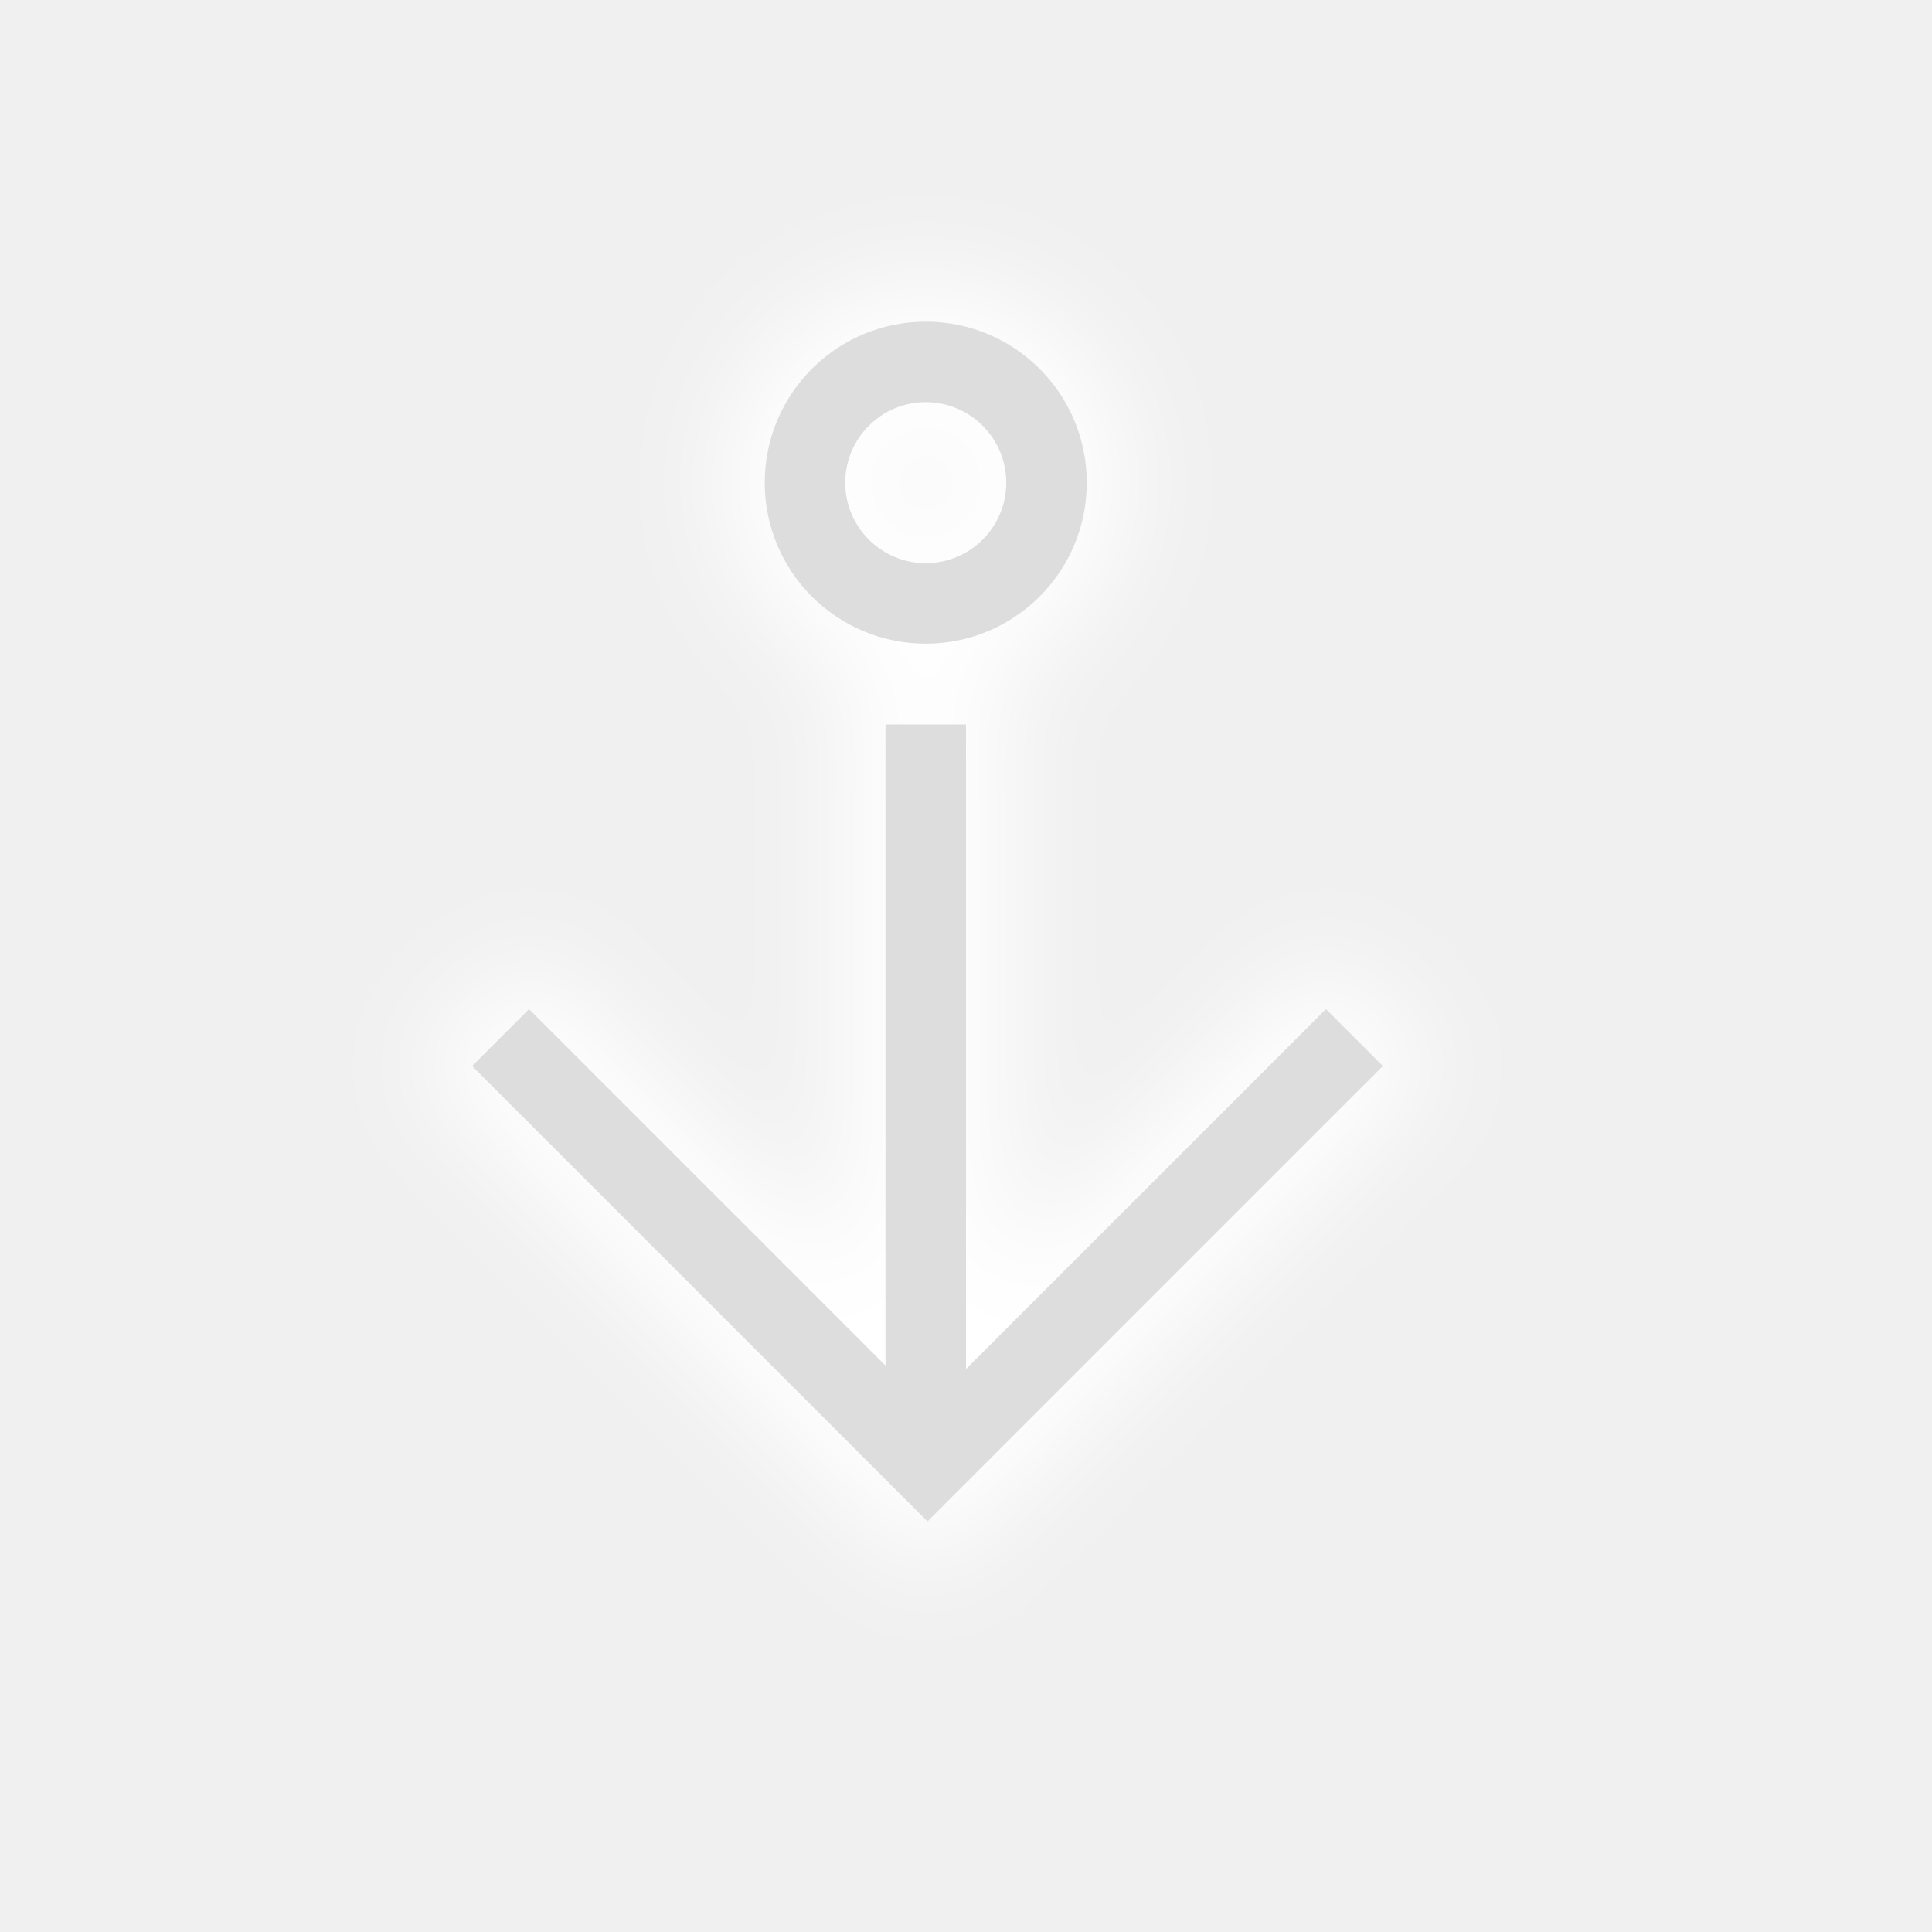
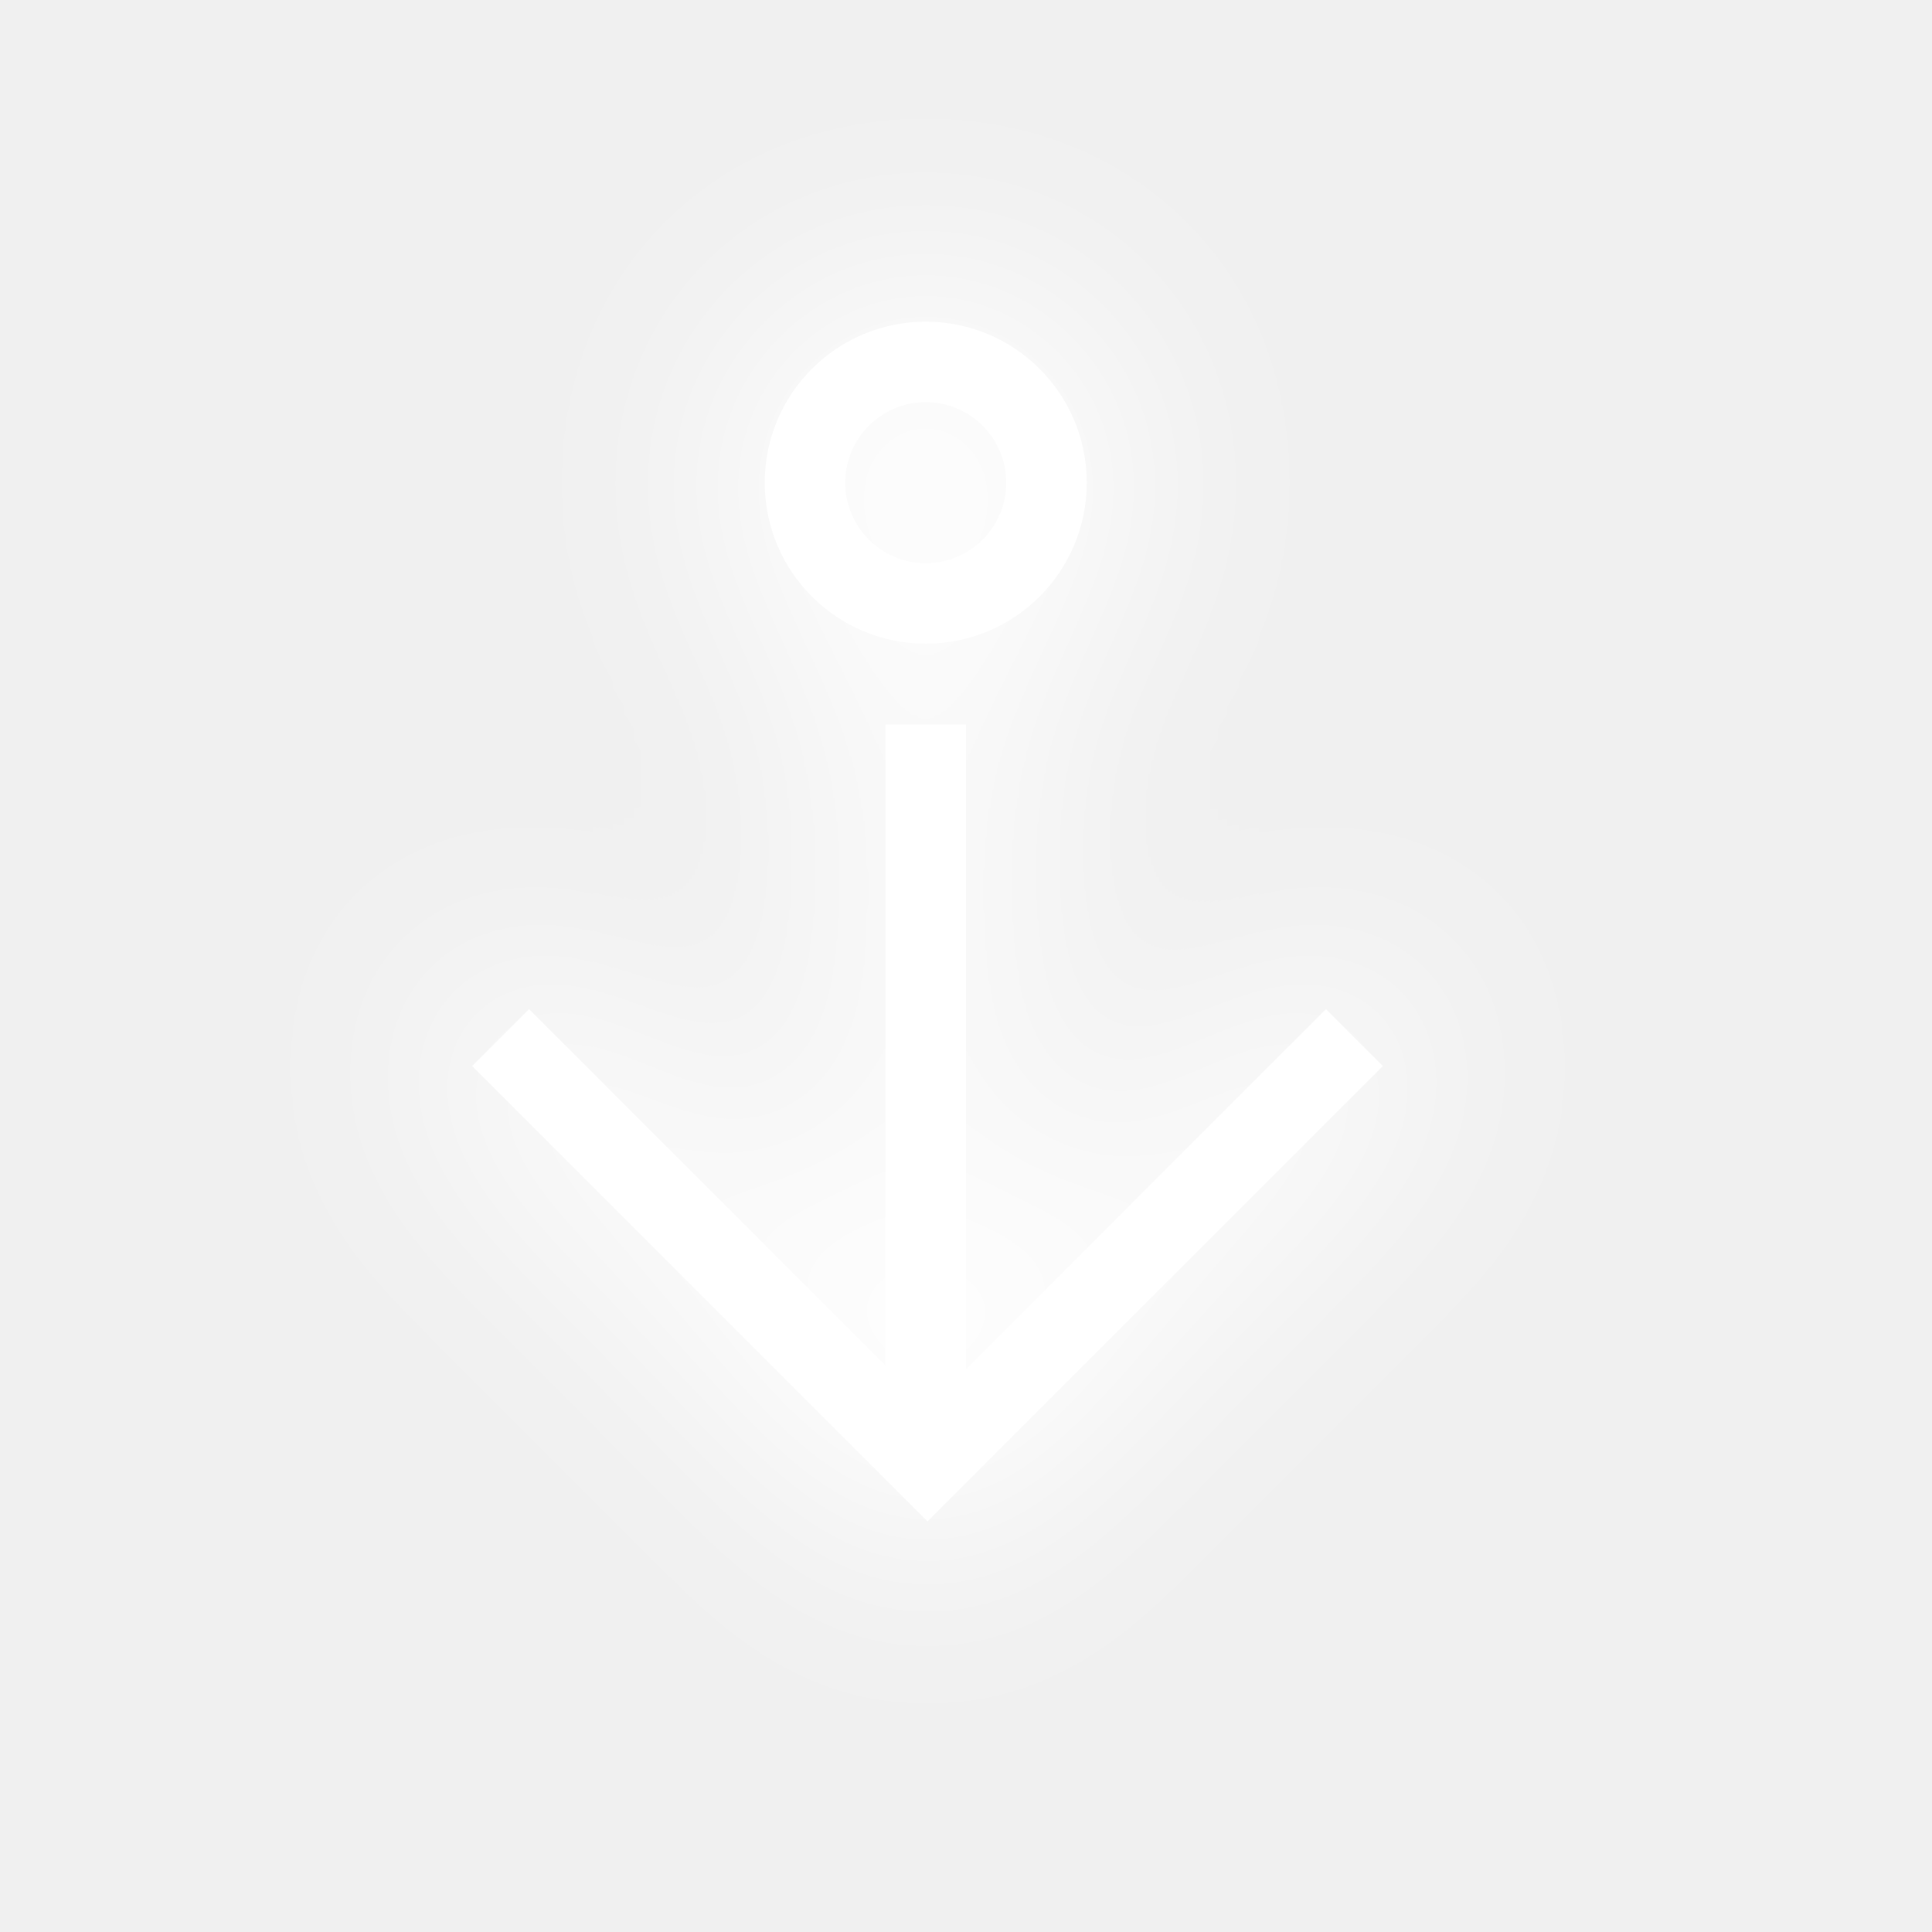
<svg xmlns="http://www.w3.org/2000/svg" width="24px" height="24px" viewBox="0 0 24 24" version="1.1" id="svg13">
-   <g fill-rule="evenodd" fill="none" stroke-width="1" stroke="none" id="g832" style="stroke:#ffffff;stroke-opacity:1;filter:url(#filter878)">
-     <g fill-rule="nonzero" fill="#DDDDDD" transform="translate(5, 3)" id="g830" style="stroke:#ffffff;stroke-opacity:1">
-       <path id="path824" d="M6.5,1.996 C5.948,1.996 5.5,2.444 5.5,2.996 C5.5,3.548 5.948,3.996 6.5,3.996 C7.052,3.996 7.5,3.548 7.5,2.996 C7.5,2.444 7.052,1.996 6.5,1.996 Z M6.5,0.996 C7.605,0.996 8.5,1.891 8.5,2.996 C8.5,4.101 7.605,4.996 6.5,4.996 C5.395,4.996 4.5,4.101 4.5,2.996 C4.5,1.892 5.395,0.996 6.5,0.996 Z" style="stroke:#ffffff;stroke-opacity:1" />
-       <rect height="1" width="9" y="10" x="2" transform="translate(6.5, 10.5) rotate(-90) translate(-6.5, -10.5) " id="rect826" style="stroke:#ffffff;stroke-opacity:1" />
-       <path transform="translate(6.521879, 10.74234) rotate(-45) translate(-6.521879, -10.74234) " id="path828" d="M3.875,13.389 L10.875,13.389 L10.875,14.389 L3.875,14.389 L2.875,14.389 L2.875,6.389 L3.875,6.389 L3.875,13.389 Z" style="stroke:#ffffff;stroke-opacity:1" />
+   <g style="fill:#ffffff;fill-opacity:1;stroke:#ffffff;stroke-opacity:1;filter:url(#filter838)" fill-rule="evenodd" fill="none" stroke-width="1" stroke="none" id="g832">
+     <g style="fill:#ffffff;fill-opacity:1;stroke:#ffffff;stroke-opacity:1" fill-rule="nonzero" fill="#DDDDDD" transform="translate(5, 3)" id="g830">
+       <path style="fill:#ffffff;fill-opacity:1;stroke:#ffffff;stroke-opacity:1" id="path824" d="M6.5,1.996 C5.948,1.996 5.5,2.444 5.5,2.996 C5.5,3.548 5.948,3.996 6.5,3.996 C7.052,3.996 7.5,3.548 7.5,2.996 C7.5,2.444 7.052,1.996 6.5,1.996 Z M6.5,0.996 C7.605,0.996 8.5,1.891 8.5,2.996 C8.5,4.101 7.605,4.996 6.5,4.996 C5.395,4.996 4.5,4.101 4.5,2.996 C4.5,1.892 5.395,0.996 6.5,0.996 Z" />
+       <rect style="fill:#ffffff;fill-opacity:1;stroke:#ffffff;stroke-opacity:1" height="1" width="9" y="10" x="2" transform="translate(6.5, 10.5) rotate(-90) translate(-6.5, -10.5) " id="rect826" />
+       <path style="fill:#ffffff;fill-opacity:1;stroke:#ffffff;stroke-opacity:1" transform="translate(6.521879, 10.74234) rotate(-45) translate(-6.521879, -10.74234) " id="path828" d="M3.875,13.389 L10.875,13.389 L10.875,14.389 L3.875,14.389 L2.875,14.389 L2.875,6.389 L3.875,6.389 L3.875,13.389 Z" />
    </g>
  </g>
  <defs id="defs6">
-     <filter style="color-interpolation-filters:sRGB" id="filter878" x="-0.139" width="1.278" y="-0.106" height="1.211">
-       <feGaussianBlur stdDeviation="0.655" id="feGaussianBlur880" />
+     <filter style="color-interpolation-filters:sRGB" id="filter838" x="-0.278" width="1.556" y="-0.211" height="1.422">
+       <feGaussianBlur stdDeviation="1.311" id="feGaussianBlur840" />
    </filter>
  </defs>
-   <g id="kdenlive-zindex-down" stroke="none" stroke-width="1" fill="none" fill-rule="evenodd">
-     <g id="218" transform="translate(5, 3)" fill="#DDDDDD" fill-rule="nonzero">
-       <path d="M6.5,1.996 C5.948,1.996 5.5,2.444 5.5,2.996 C5.5,3.548 5.948,3.996 6.5,3.996 C7.052,3.996 7.5,3.548 7.5,2.996 C7.5,2.444 7.052,1.996 6.5,1.996 Z M6.5,0.996 C7.605,0.996 8.5,1.891 8.5,2.996 C8.5,4.101 7.605,4.996 6.5,4.996 C5.395,4.996 4.5,4.101 4.5,2.996 C4.5,1.892 5.395,0.996 6.5,0.996 Z" id="Path" />
-       <rect id="Rectangle" transform="translate(6.5, 10.5) rotate(-90) translate(-6.5, -10.5) " x="2" y="10" width="9" height="1" />
-       <path d="M3.875,13.389 L10.875,13.389 L10.875,14.389 L3.875,14.389 L2.875,14.389 L2.875,6.389 L3.875,6.389 L3.875,13.389 Z" id="Combined-Shape" transform="translate(6.521879, 10.74234) rotate(-45) translate(-6.521879, -10.74234) " />
+   <g id="kdenlive-zindex-down" stroke="none" stroke-width="1" fill="none" fill-rule="evenodd" style="fill:#ffffff;fill-opacity:1">
+     <g id="218" transform="translate(5, 3)" fill="#DDDDDD" fill-rule="nonzero" style="fill:#ffffff;fill-opacity:1">
+       <path d="M6.5,1.996 C5.948,1.996 5.5,2.444 5.5,2.996 C5.5,3.548 5.948,3.996 6.5,3.996 C7.052,3.996 7.5,3.548 7.5,2.996 C7.5,2.444 7.052,1.996 6.5,1.996 Z M6.5,0.996 C7.605,0.996 8.5,1.891 8.5,2.996 C8.5,4.101 7.605,4.996 6.5,4.996 C5.395,4.996 4.5,4.101 4.5,2.996 C4.5,1.892 5.395,0.996 6.5,0.996 Z" id="Path" style="fill:#ffffff;fill-opacity:1" />
+       <rect id="Rectangle" transform="translate(6.5, 10.5) rotate(-90) translate(-6.5, -10.5) " x="2" y="10" width="9" height="1" style="fill:#ffffff;fill-opacity:1" />
+       <path d="M3.875,13.389 L10.875,13.389 L10.875,14.389 L3.875,14.389 L2.875,14.389 L2.875,6.389 L3.875,6.389 L3.875,13.389 Z" id="Combined-Shape" transform="translate(6.521879, 10.74234) rotate(-45) translate(-6.521879, -10.74234) " style="fill:#ffffff;fill-opacity:1" />
    </g>
  </g>
</svg>
